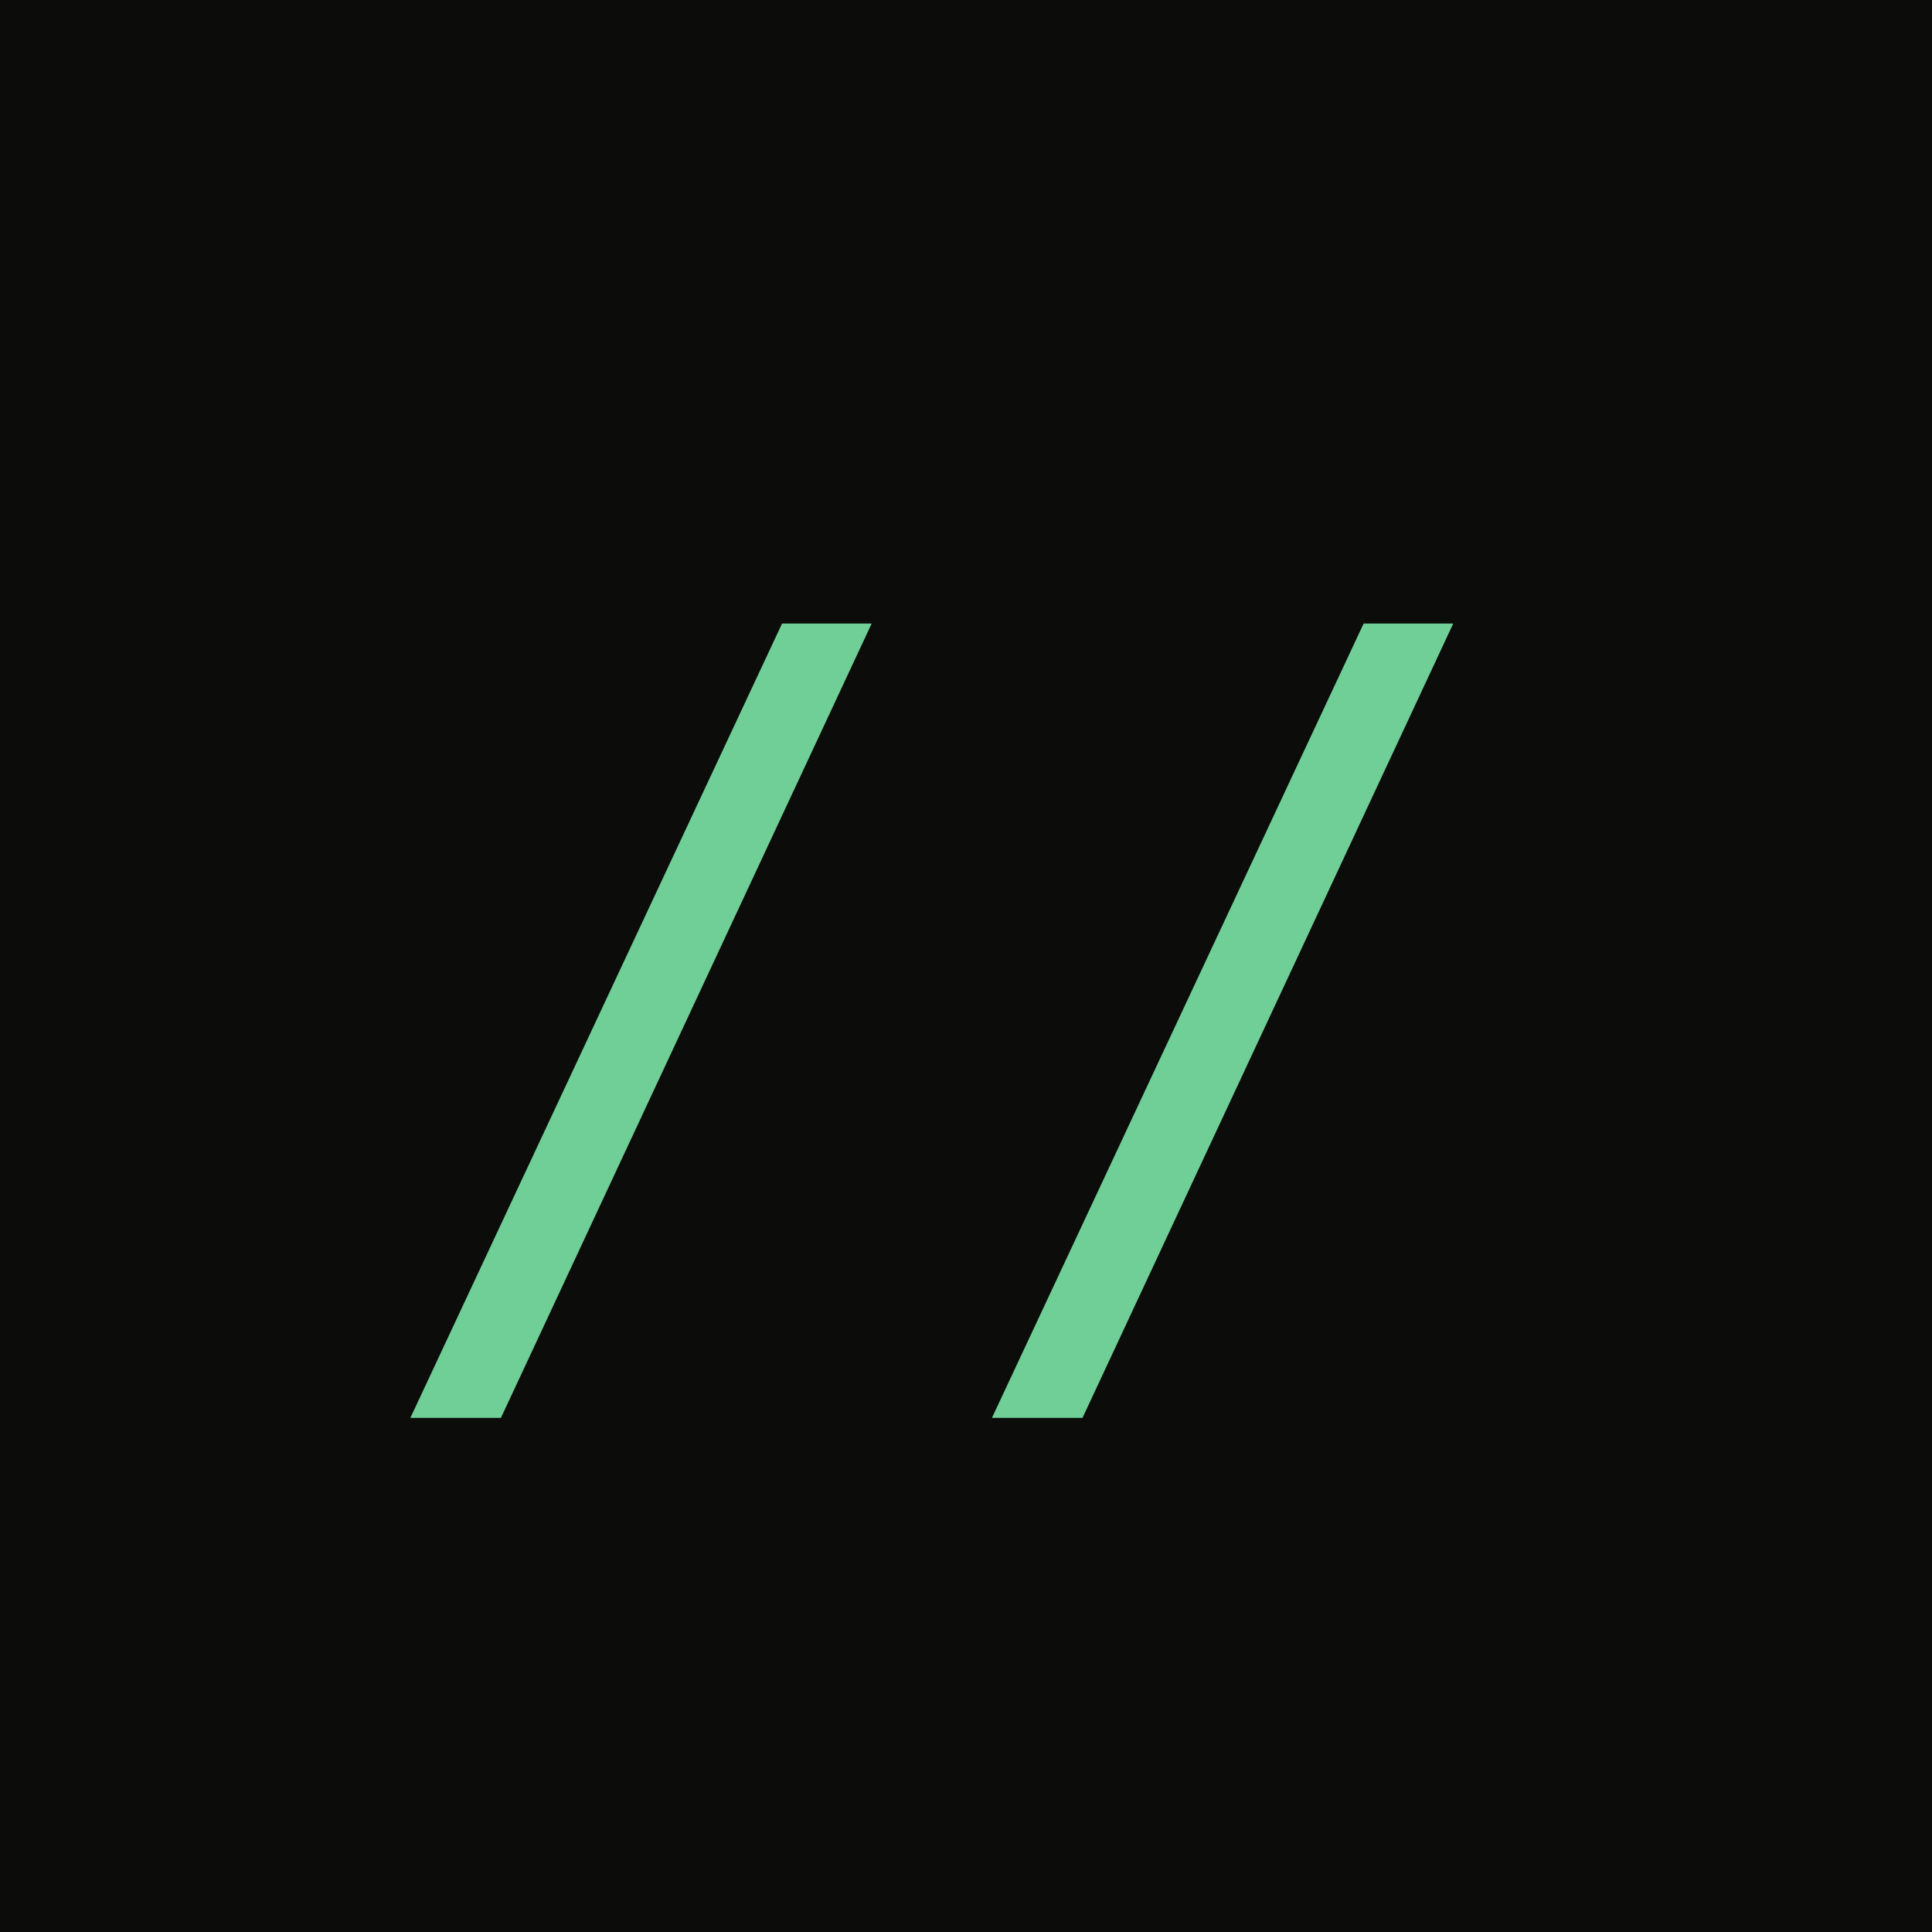
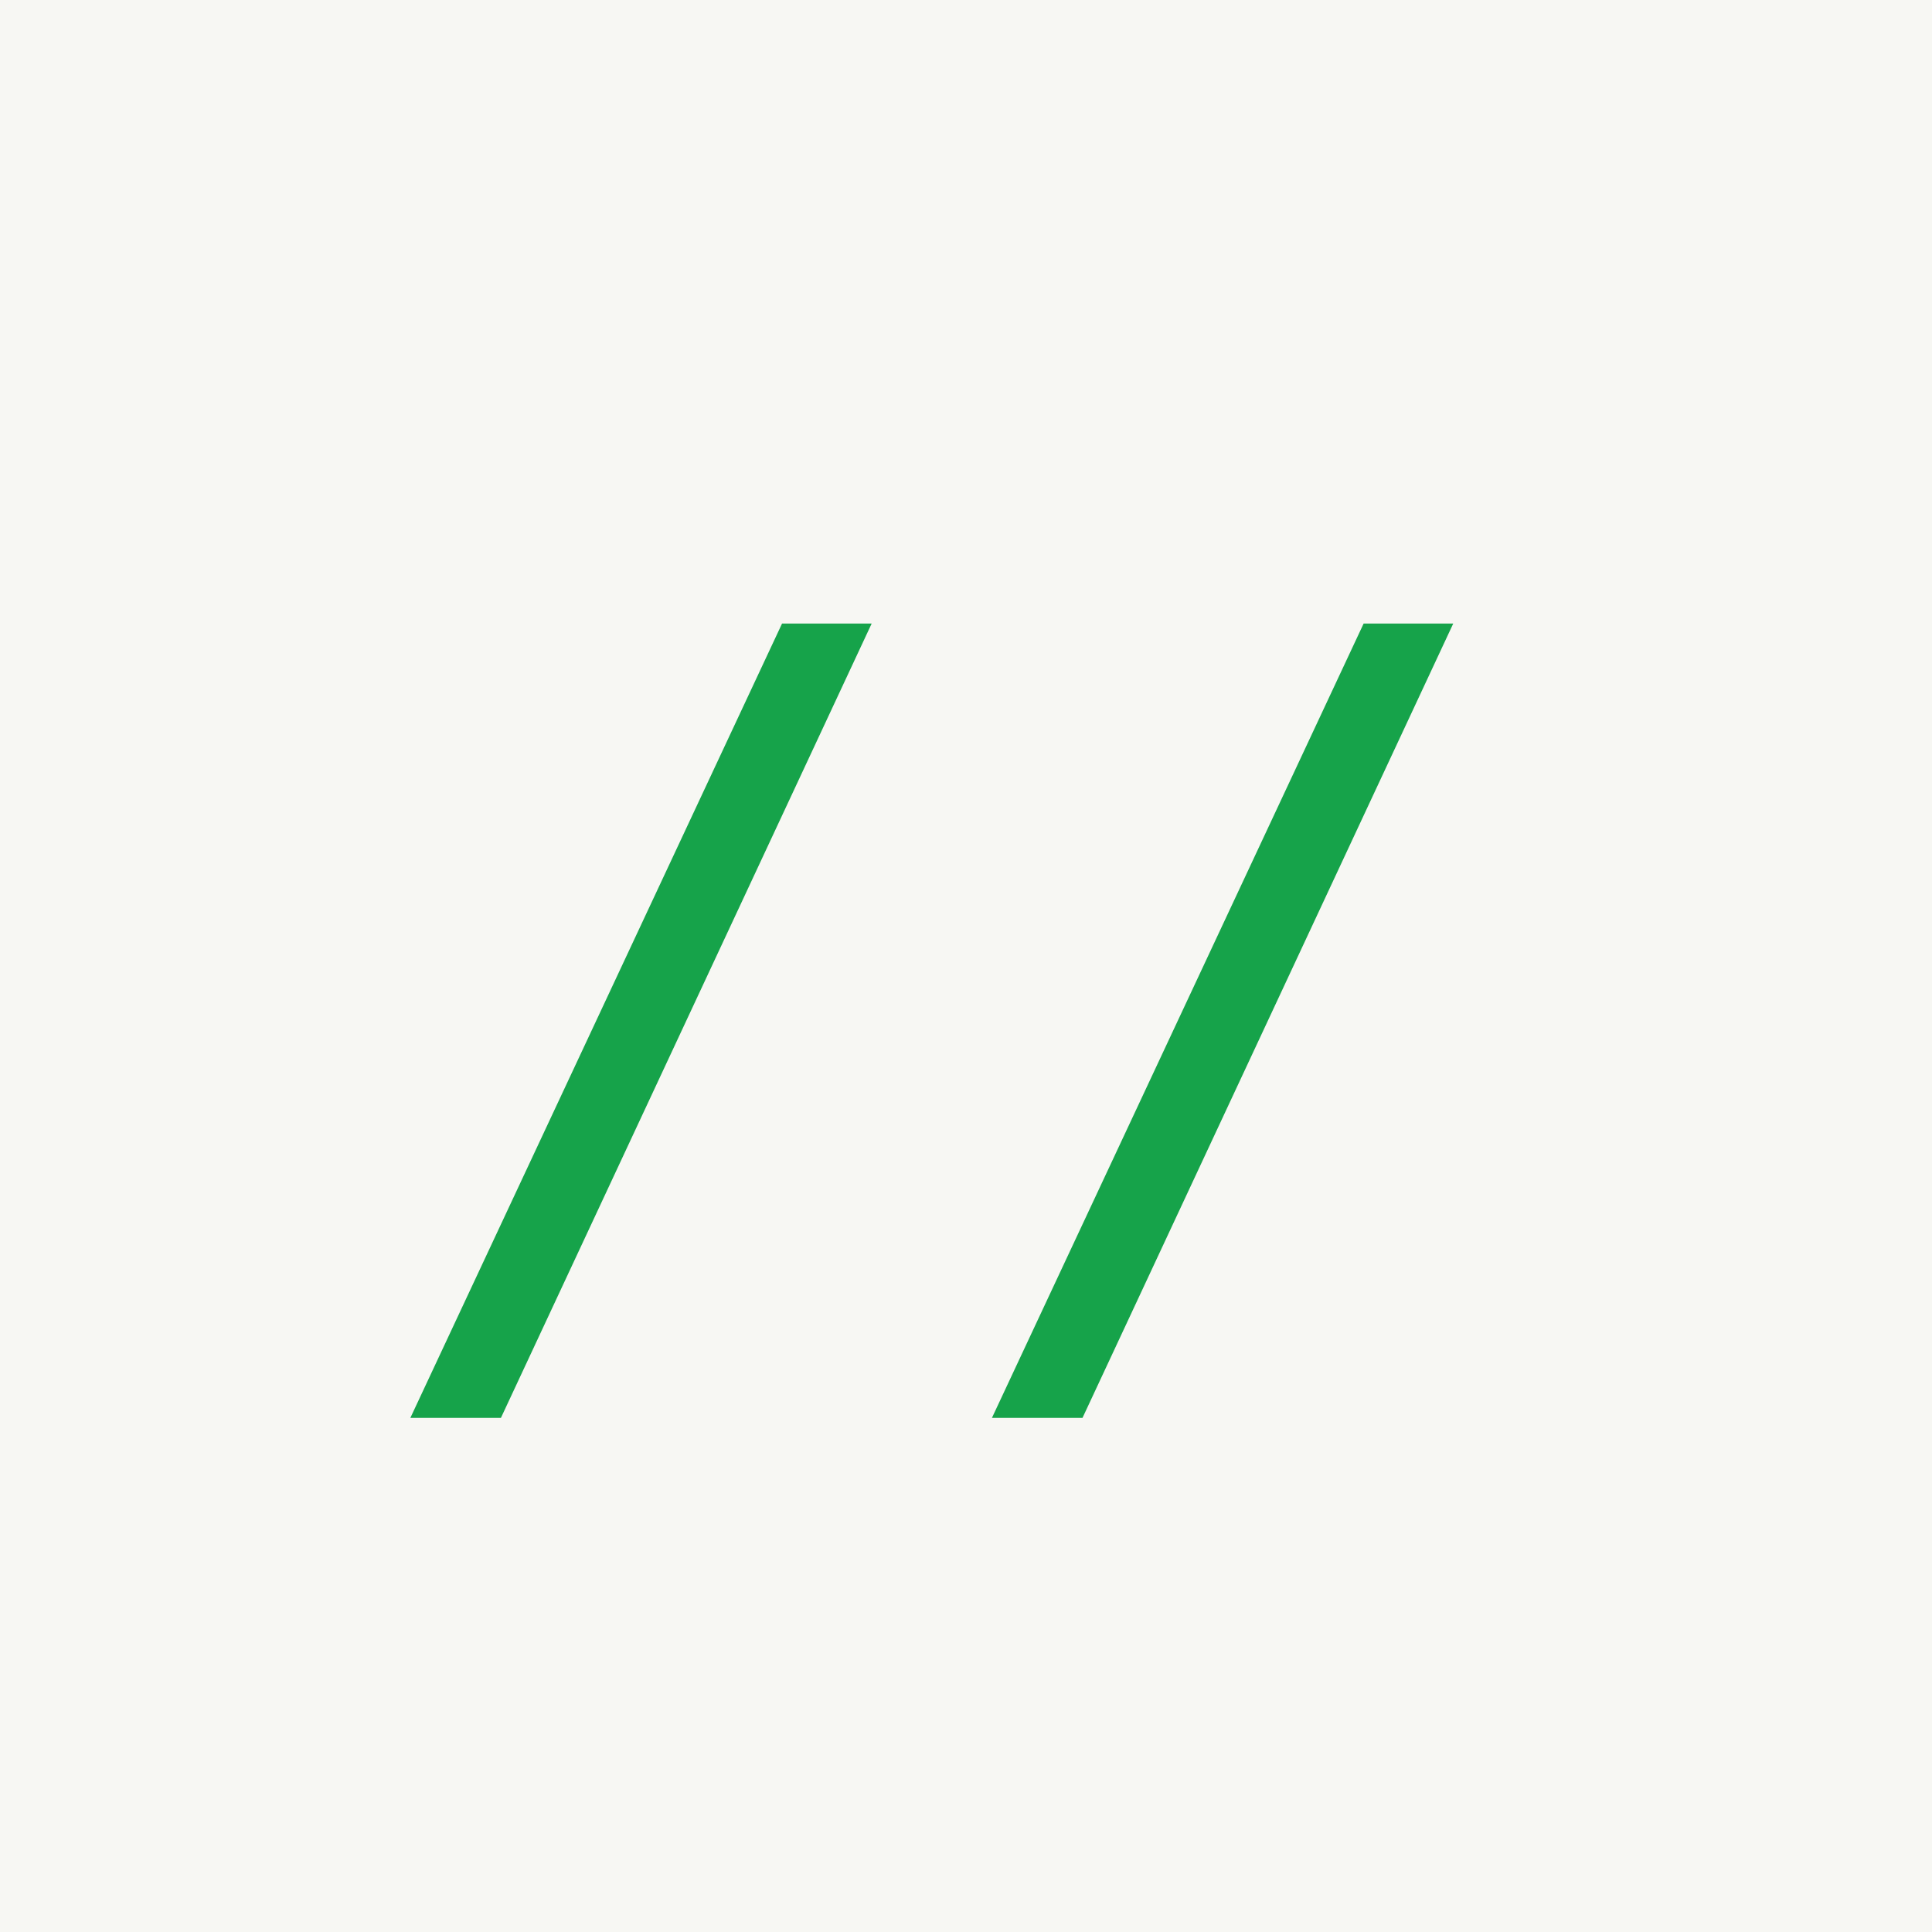
<svg xmlns="http://www.w3.org/2000/svg" viewBox="0 0 32 32">
-   <rect width="32" height="32" fill="#0c0c0a" />
-   <text x="6" y="22" font-family="monospace" font-size="16" font-weight="500" fill="#6fcf97">//</text>
+   <rect width="32" height="32" fill="#f7f7f3" />
+   <text x="6" y="22" font-family="monospace" font-size="16" font-weight="500" fill="#16a34a">//</text>
</svg>
